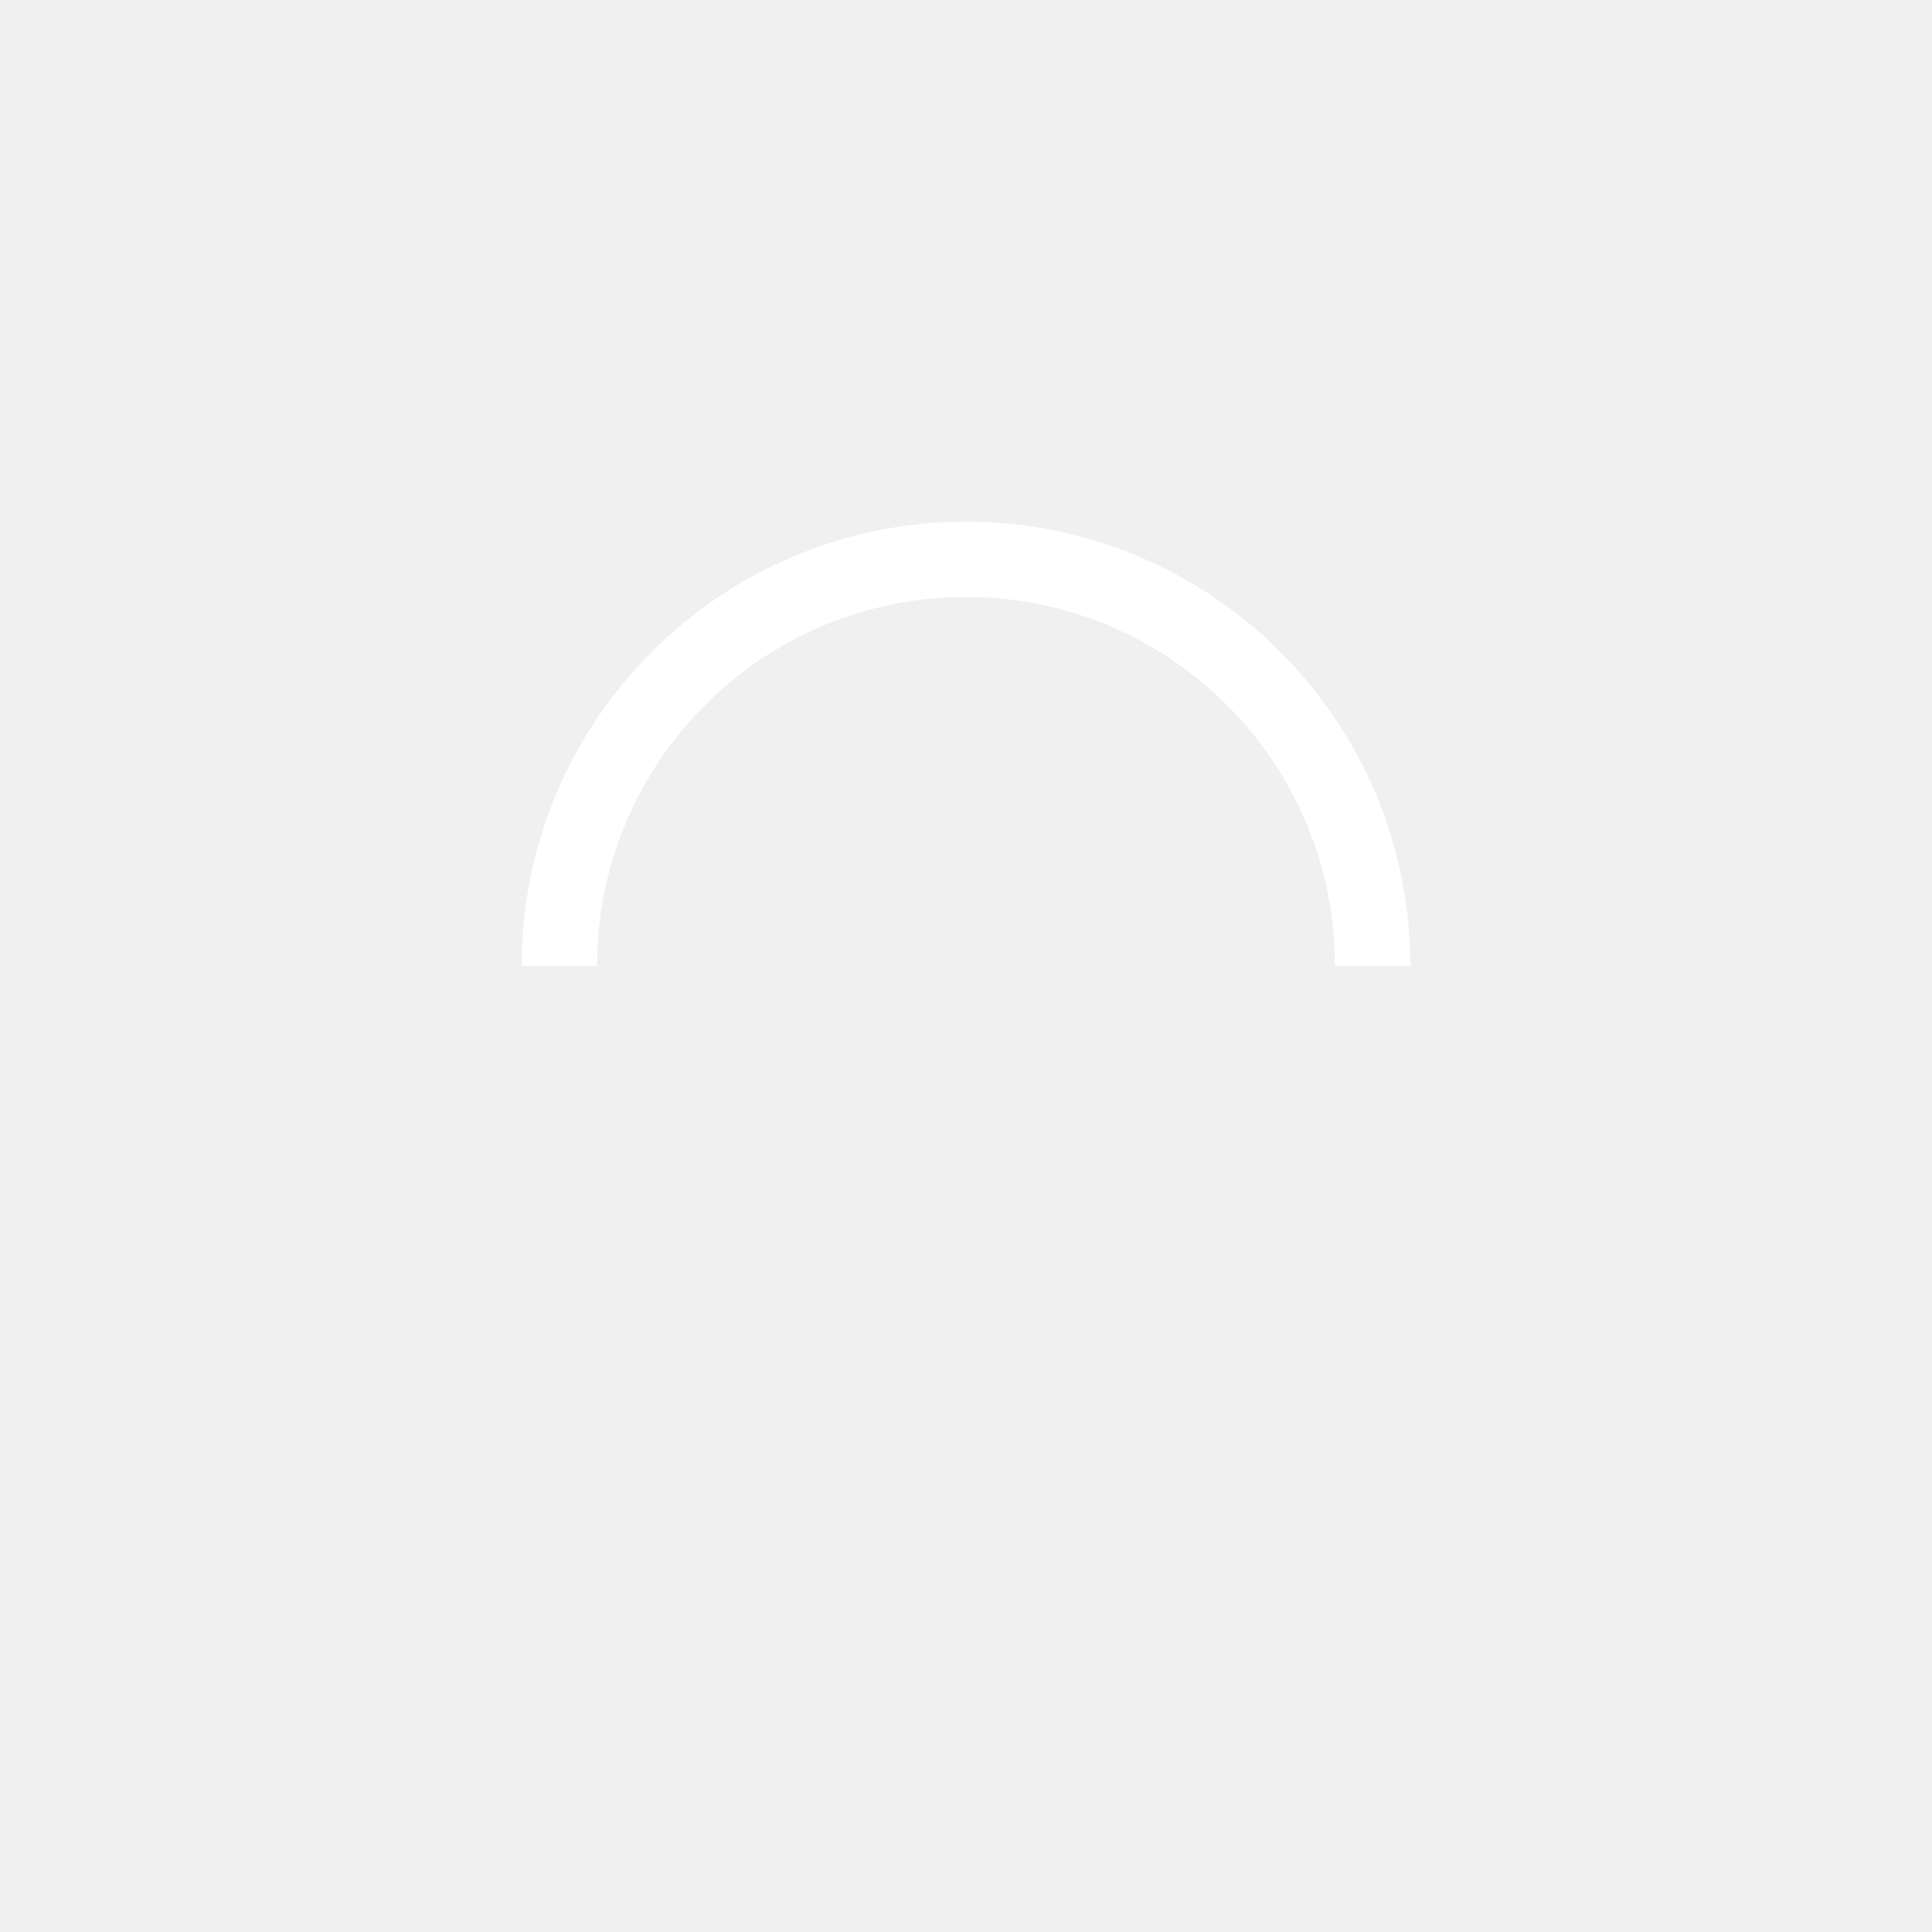
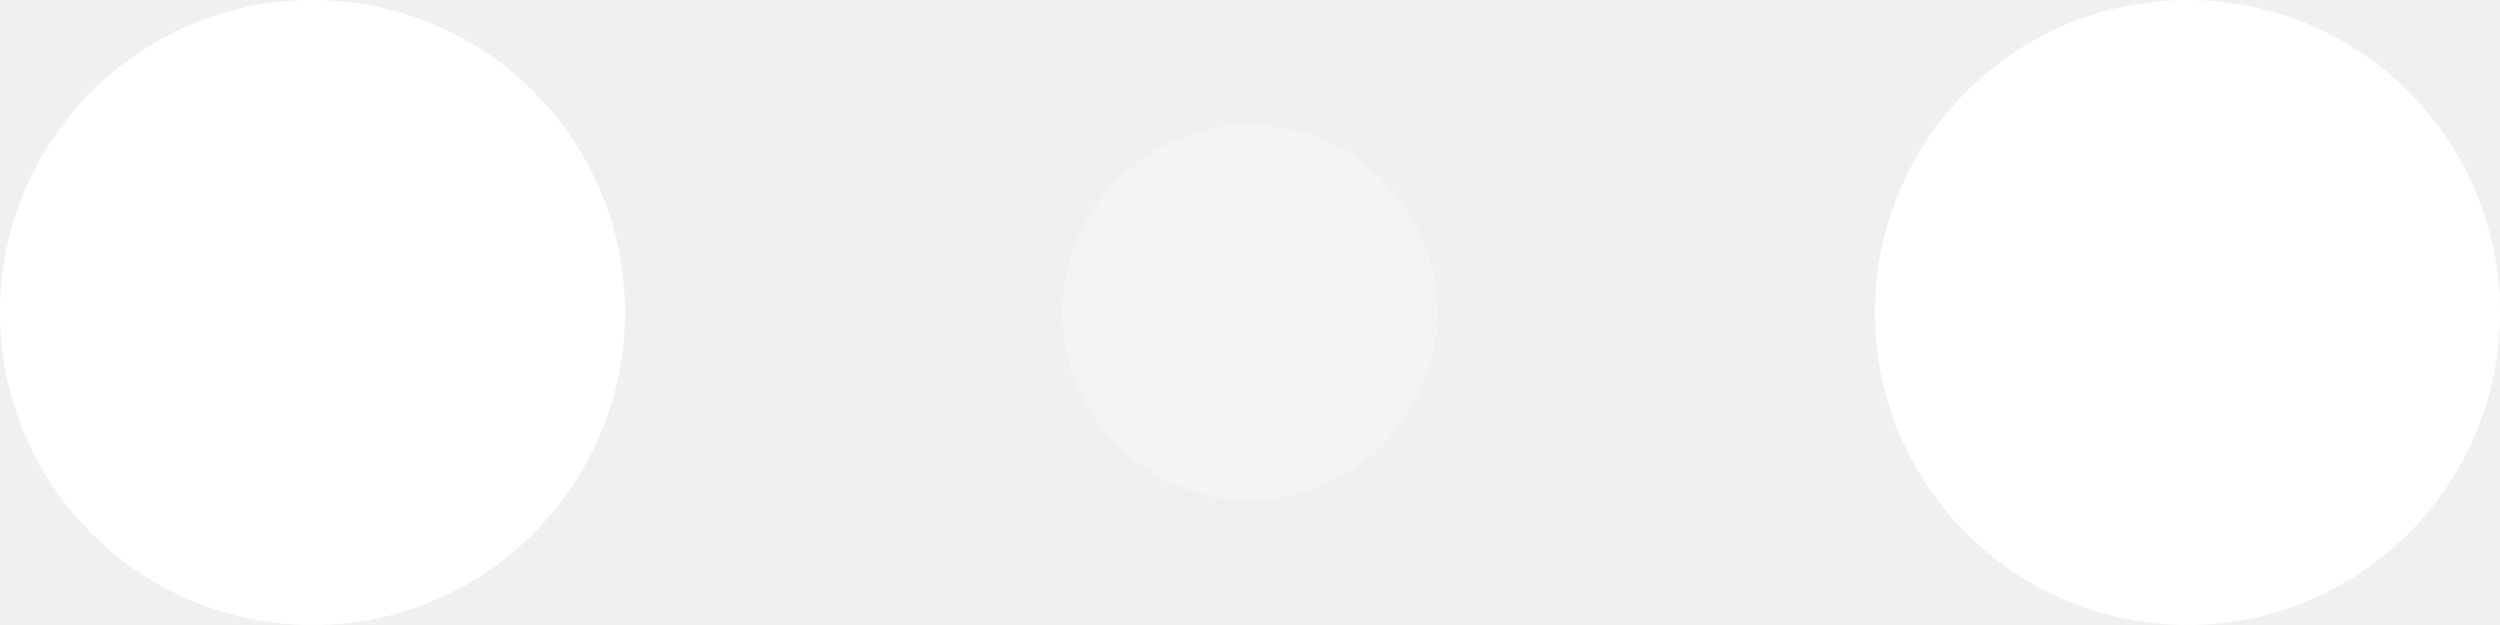
- <svg xmlns="http://www.w3.org/2000/svg" version="1.1" id="L9" x="0px" y="0px" viewBox="0 0 100 100" enable-background="new 0 0 0 0" xml:space="preserve">
-   <path fill="#fff" d="M73,50c0-12.7-10.3-23-23-23S27,37.3,27,50 M30.9,50c0-10.5,8.5-19.1,19.1-19.1S69.1,39.5,69.1,50">
-     <animateTransform attributeName="transform" attributeType="XML" type="rotate" dur="1s" from="0 50 50" to="360 50 50" repeatCount="indefinite" />
-   </path>
+ <svg xmlns="http://www.w3.org/2000/svg" width="120" height="30" viewBox="0 0 120 30" fill="#fff">
+   <circle cx="15" cy="15" r="15">
+     <animate attributeName="r" from="15" to="15" begin="0s" dur="0.8s" values="15;9;15" calcMode="linear" repeatCount="indefinite" />
+     <animate attributeName="fill-opacity" from="1" to="1" begin="0s" dur="0.8s" values="1;.5;1" calcMode="linear" repeatCount="indefinite" />
+   </circle>
+   <circle cx="60" cy="15" r="9" fill-opacity="0.3">
+     <animate attributeName="r" from="9" to="9" begin="0s" dur="0.8s" values="9;15;9" calcMode="linear" repeatCount="indefinite" />
+     <animate attributeName="fill-opacity" from="0.5" to="0.5" begin="0s" dur="0.8s" values=".5;1;.5" calcMode="linear" repeatCount="indefinite" />
+   </circle>
+   <circle cx="105" cy="15" r="15">
+     <animate attributeName="r" from="15" to="15" begin="0s" dur="0.8s" values="15;9;15" calcMode="linear" repeatCount="indefinite" />
+     <animate attributeName="fill-opacity" from="1" to="1" begin="0s" dur="0.8s" values="1;.5;1" calcMode="linear" repeatCount="indefinite" />
+   </circle>
</svg>
